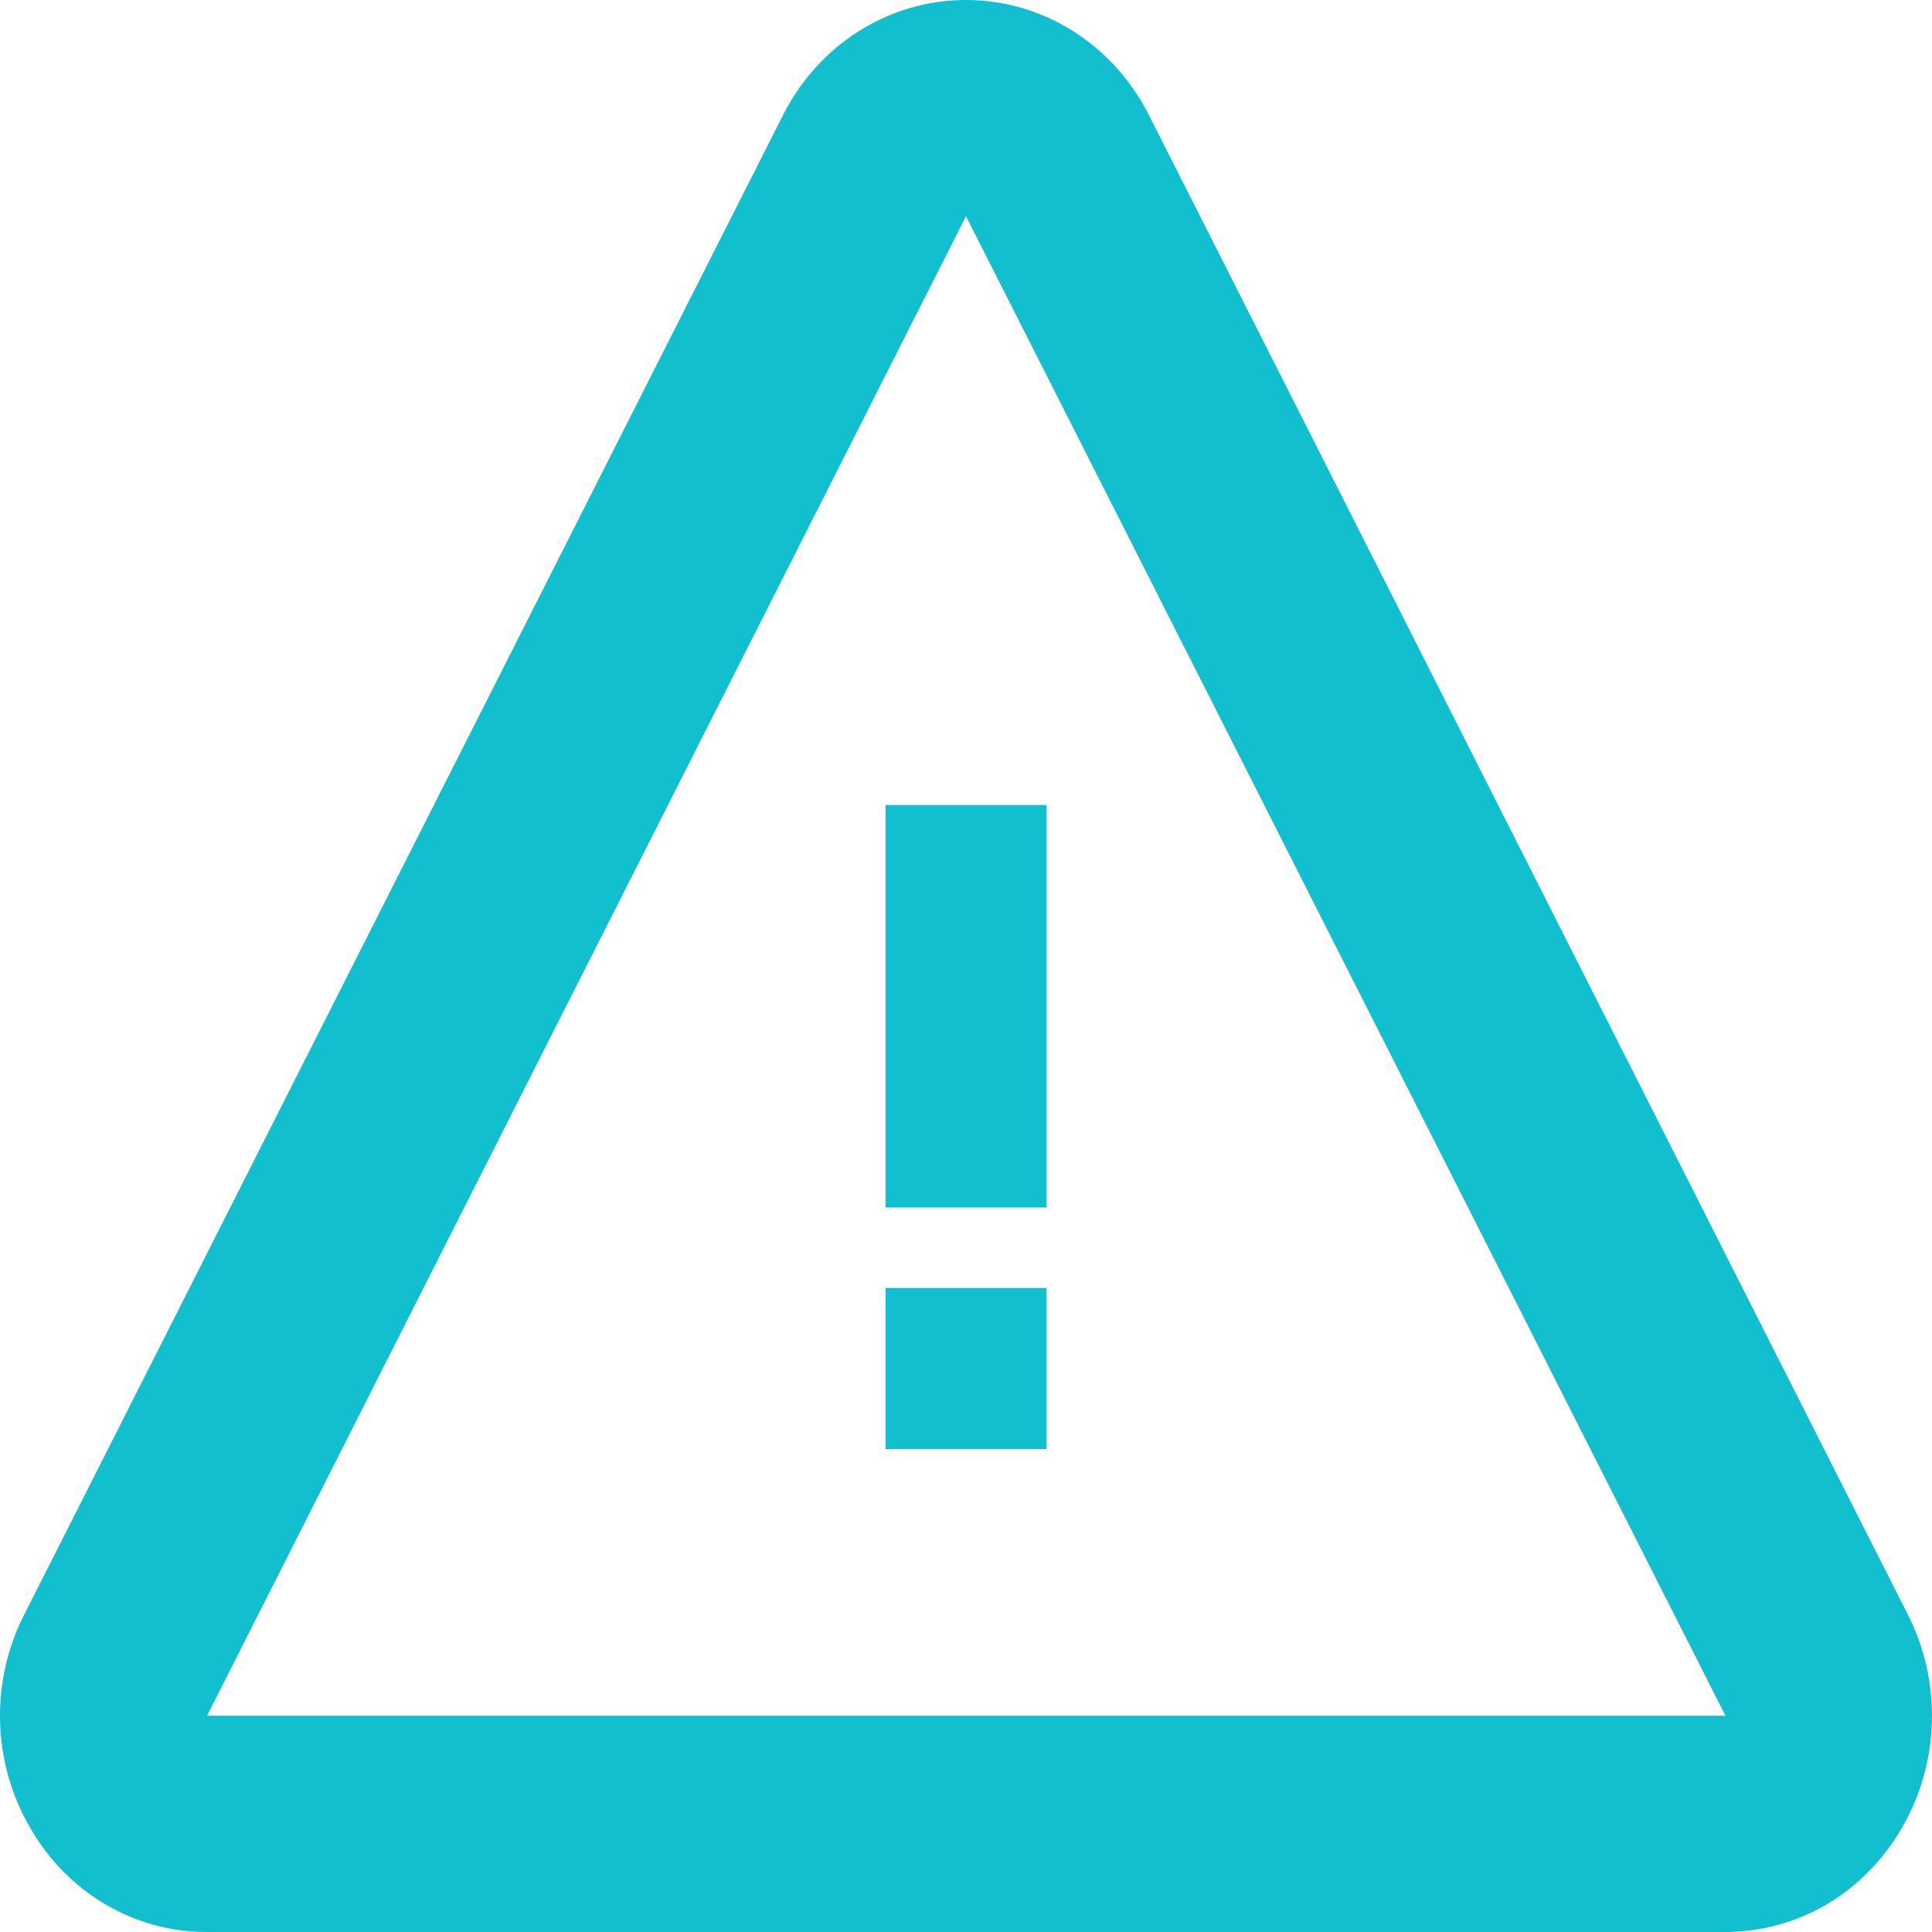
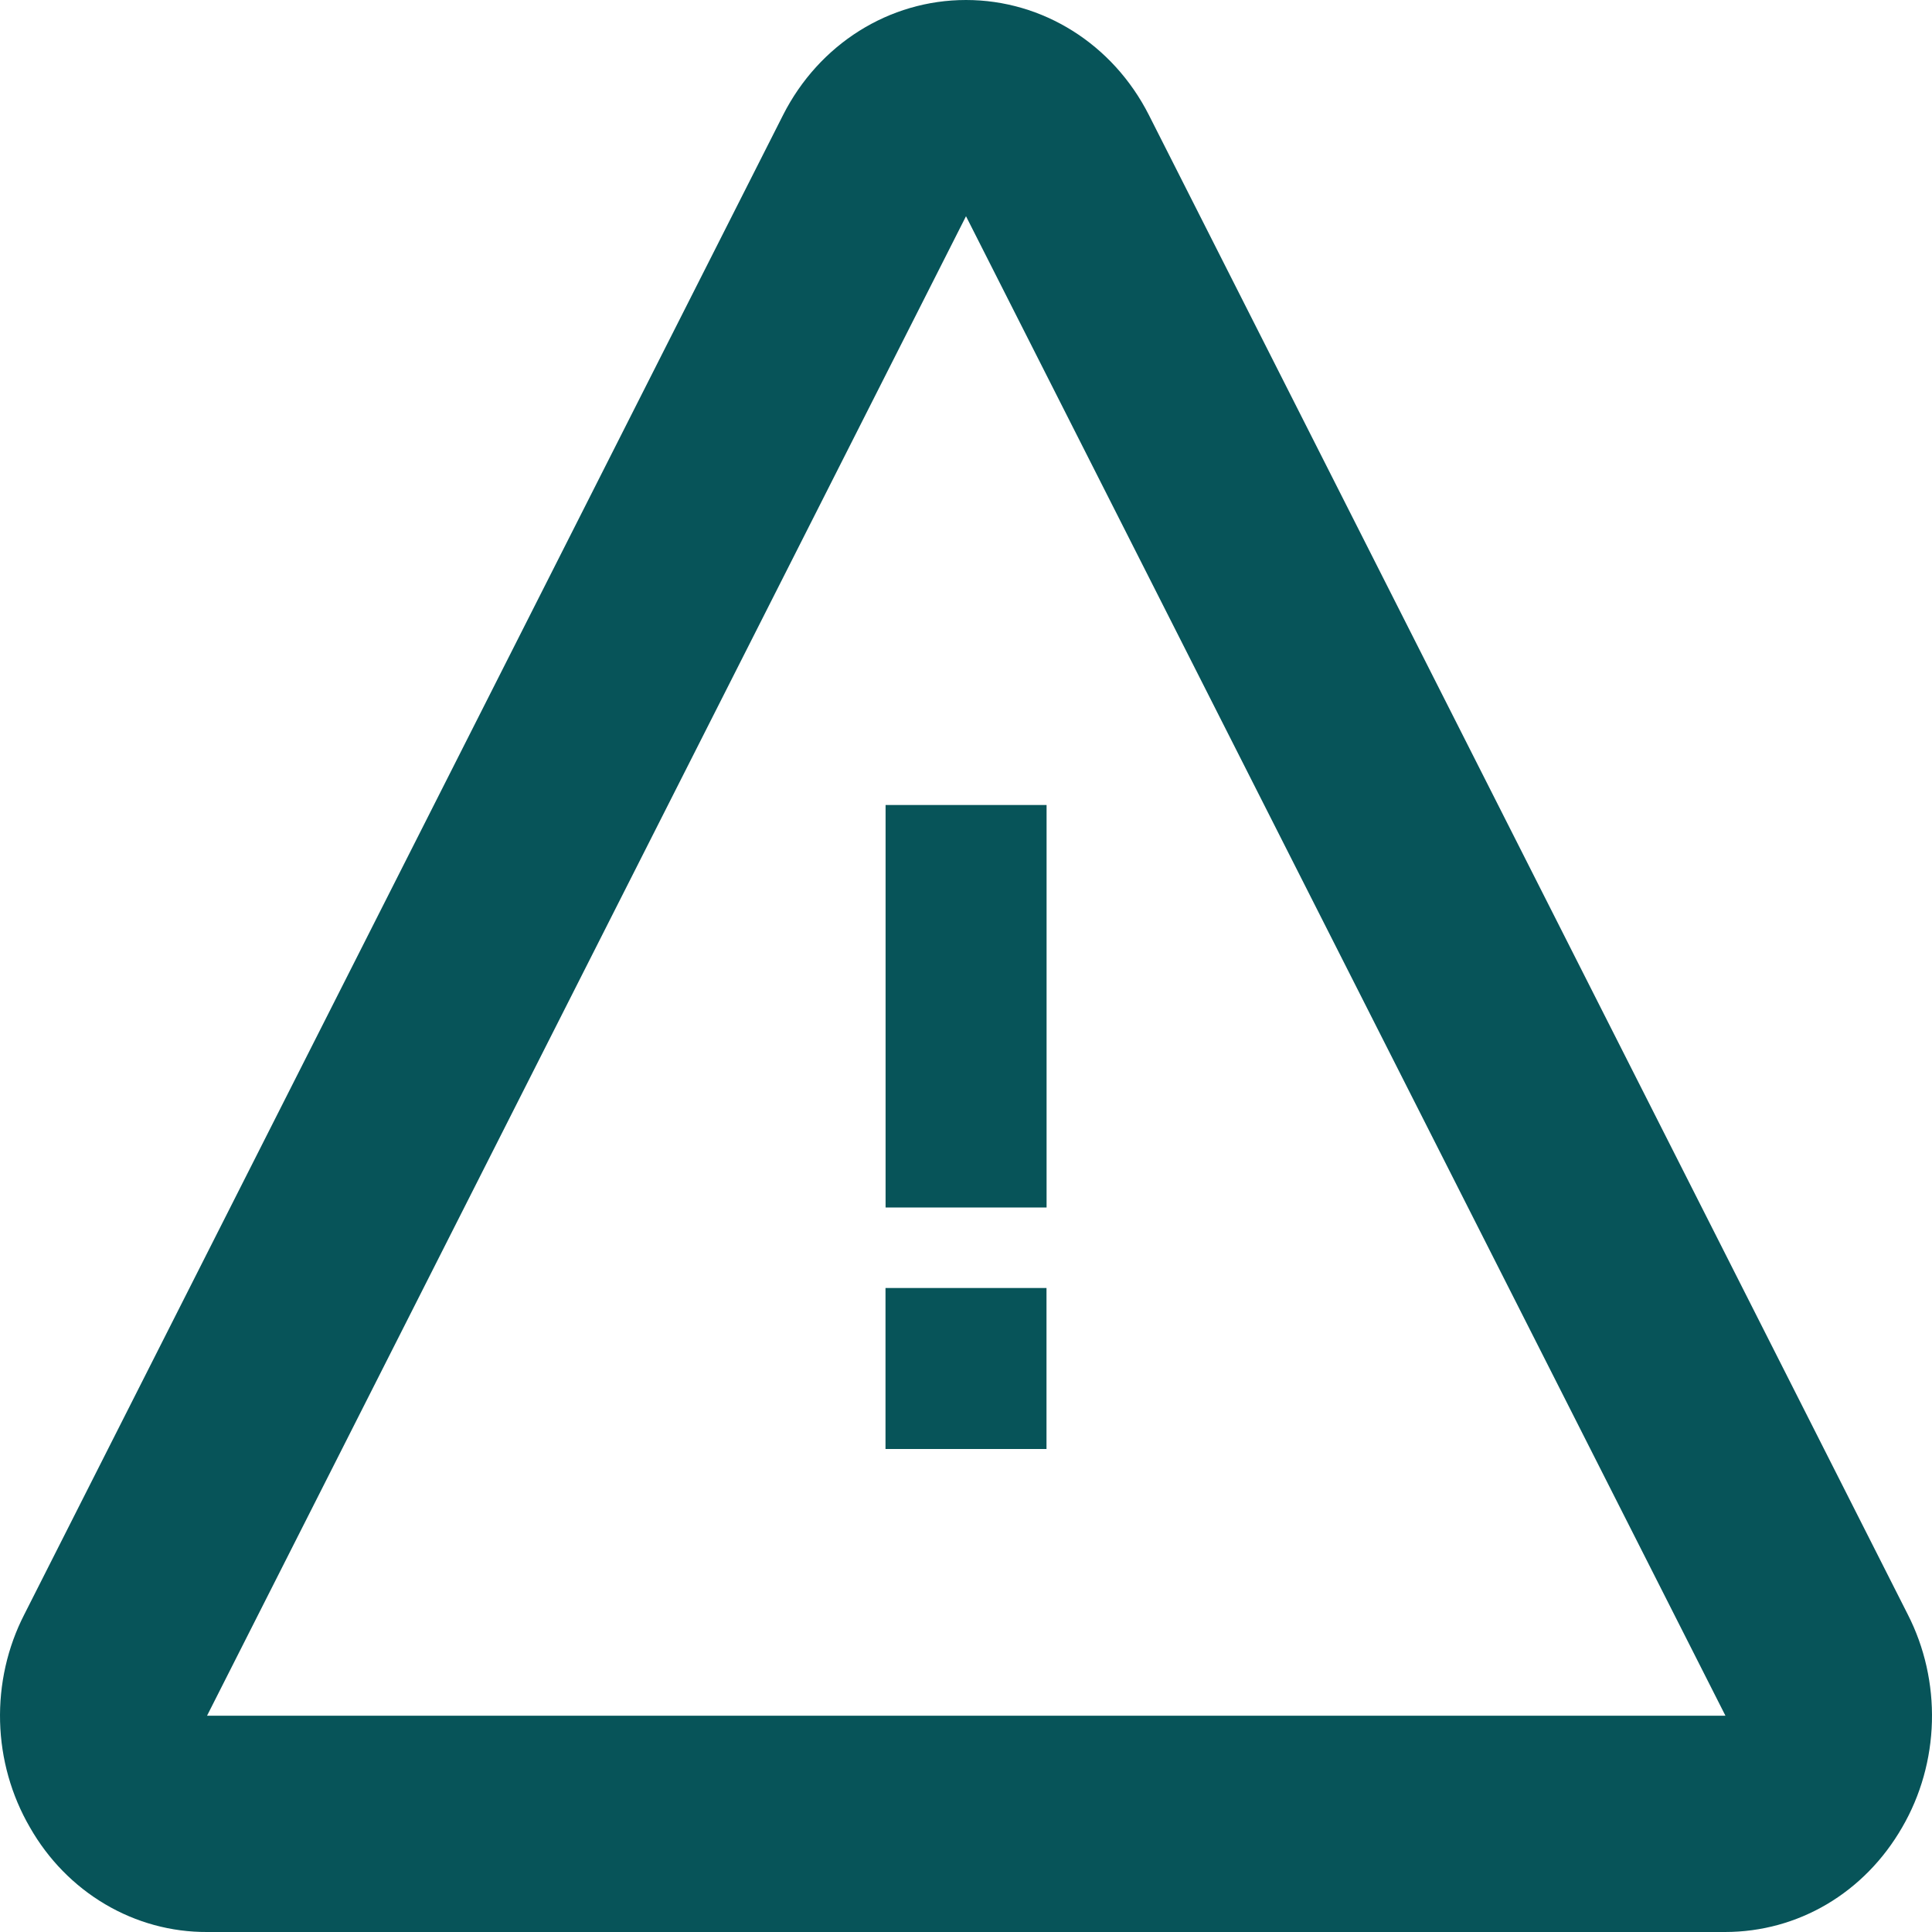
<svg xmlns="http://www.w3.org/2000/svg" width="24" height="24" viewBox="0 0 24 24" fill="none">
-   <path d="M11.001 10H13.001V15H11.001V10ZM11 16H13V18H11V16Z" fill="#12BFCE" />
-   <path d="M14.271 1.427C13.824 0.547 12.953 0 12 0C11.046 0 10.175 0.547 9.728 1.428L0.302 20.055C0.092 20.464 -0.011 20.923 0.001 21.387C0.013 21.851 0.141 22.303 0.371 22.699C0.598 23.098 0.92 23.427 1.306 23.655C1.692 23.883 2.128 24.002 2.572 24H21.428C22.337 24 23.161 23.514 23.63 22.699C23.86 22.303 23.987 21.85 23.999 21.387C24.011 20.923 23.908 20.464 23.699 20.055L14.271 1.427ZM2.572 21.313L12 2.686L21.434 21.313H2.572Z" fill="#12BFCE" />
+   <path d="M11.001 10H13.001V15H11.001V10ZM11 16H13V18H11V16Z" fill="#075459" />
+   <path d="M14.271 1.427C13.824 0.547 12.953 0 12 0C11.046 0 10.175 0.547 9.728 1.428L0.302 20.055C0.092 20.464 -0.011 20.923 0.001 21.387C0.013 21.851 0.141 22.303 0.371 22.699C0.598 23.098 0.92 23.427 1.306 23.655C1.692 23.883 2.128 24.002 2.572 24H21.428C22.337 24 23.161 23.514 23.63 22.699C23.86 22.303 23.987 21.85 23.999 21.387C24.011 20.923 23.908 20.464 23.699 20.055L14.271 1.427ZM2.572 21.313L12 2.686L21.434 21.313H2.572Z" fill="#075459" />
</svg>
